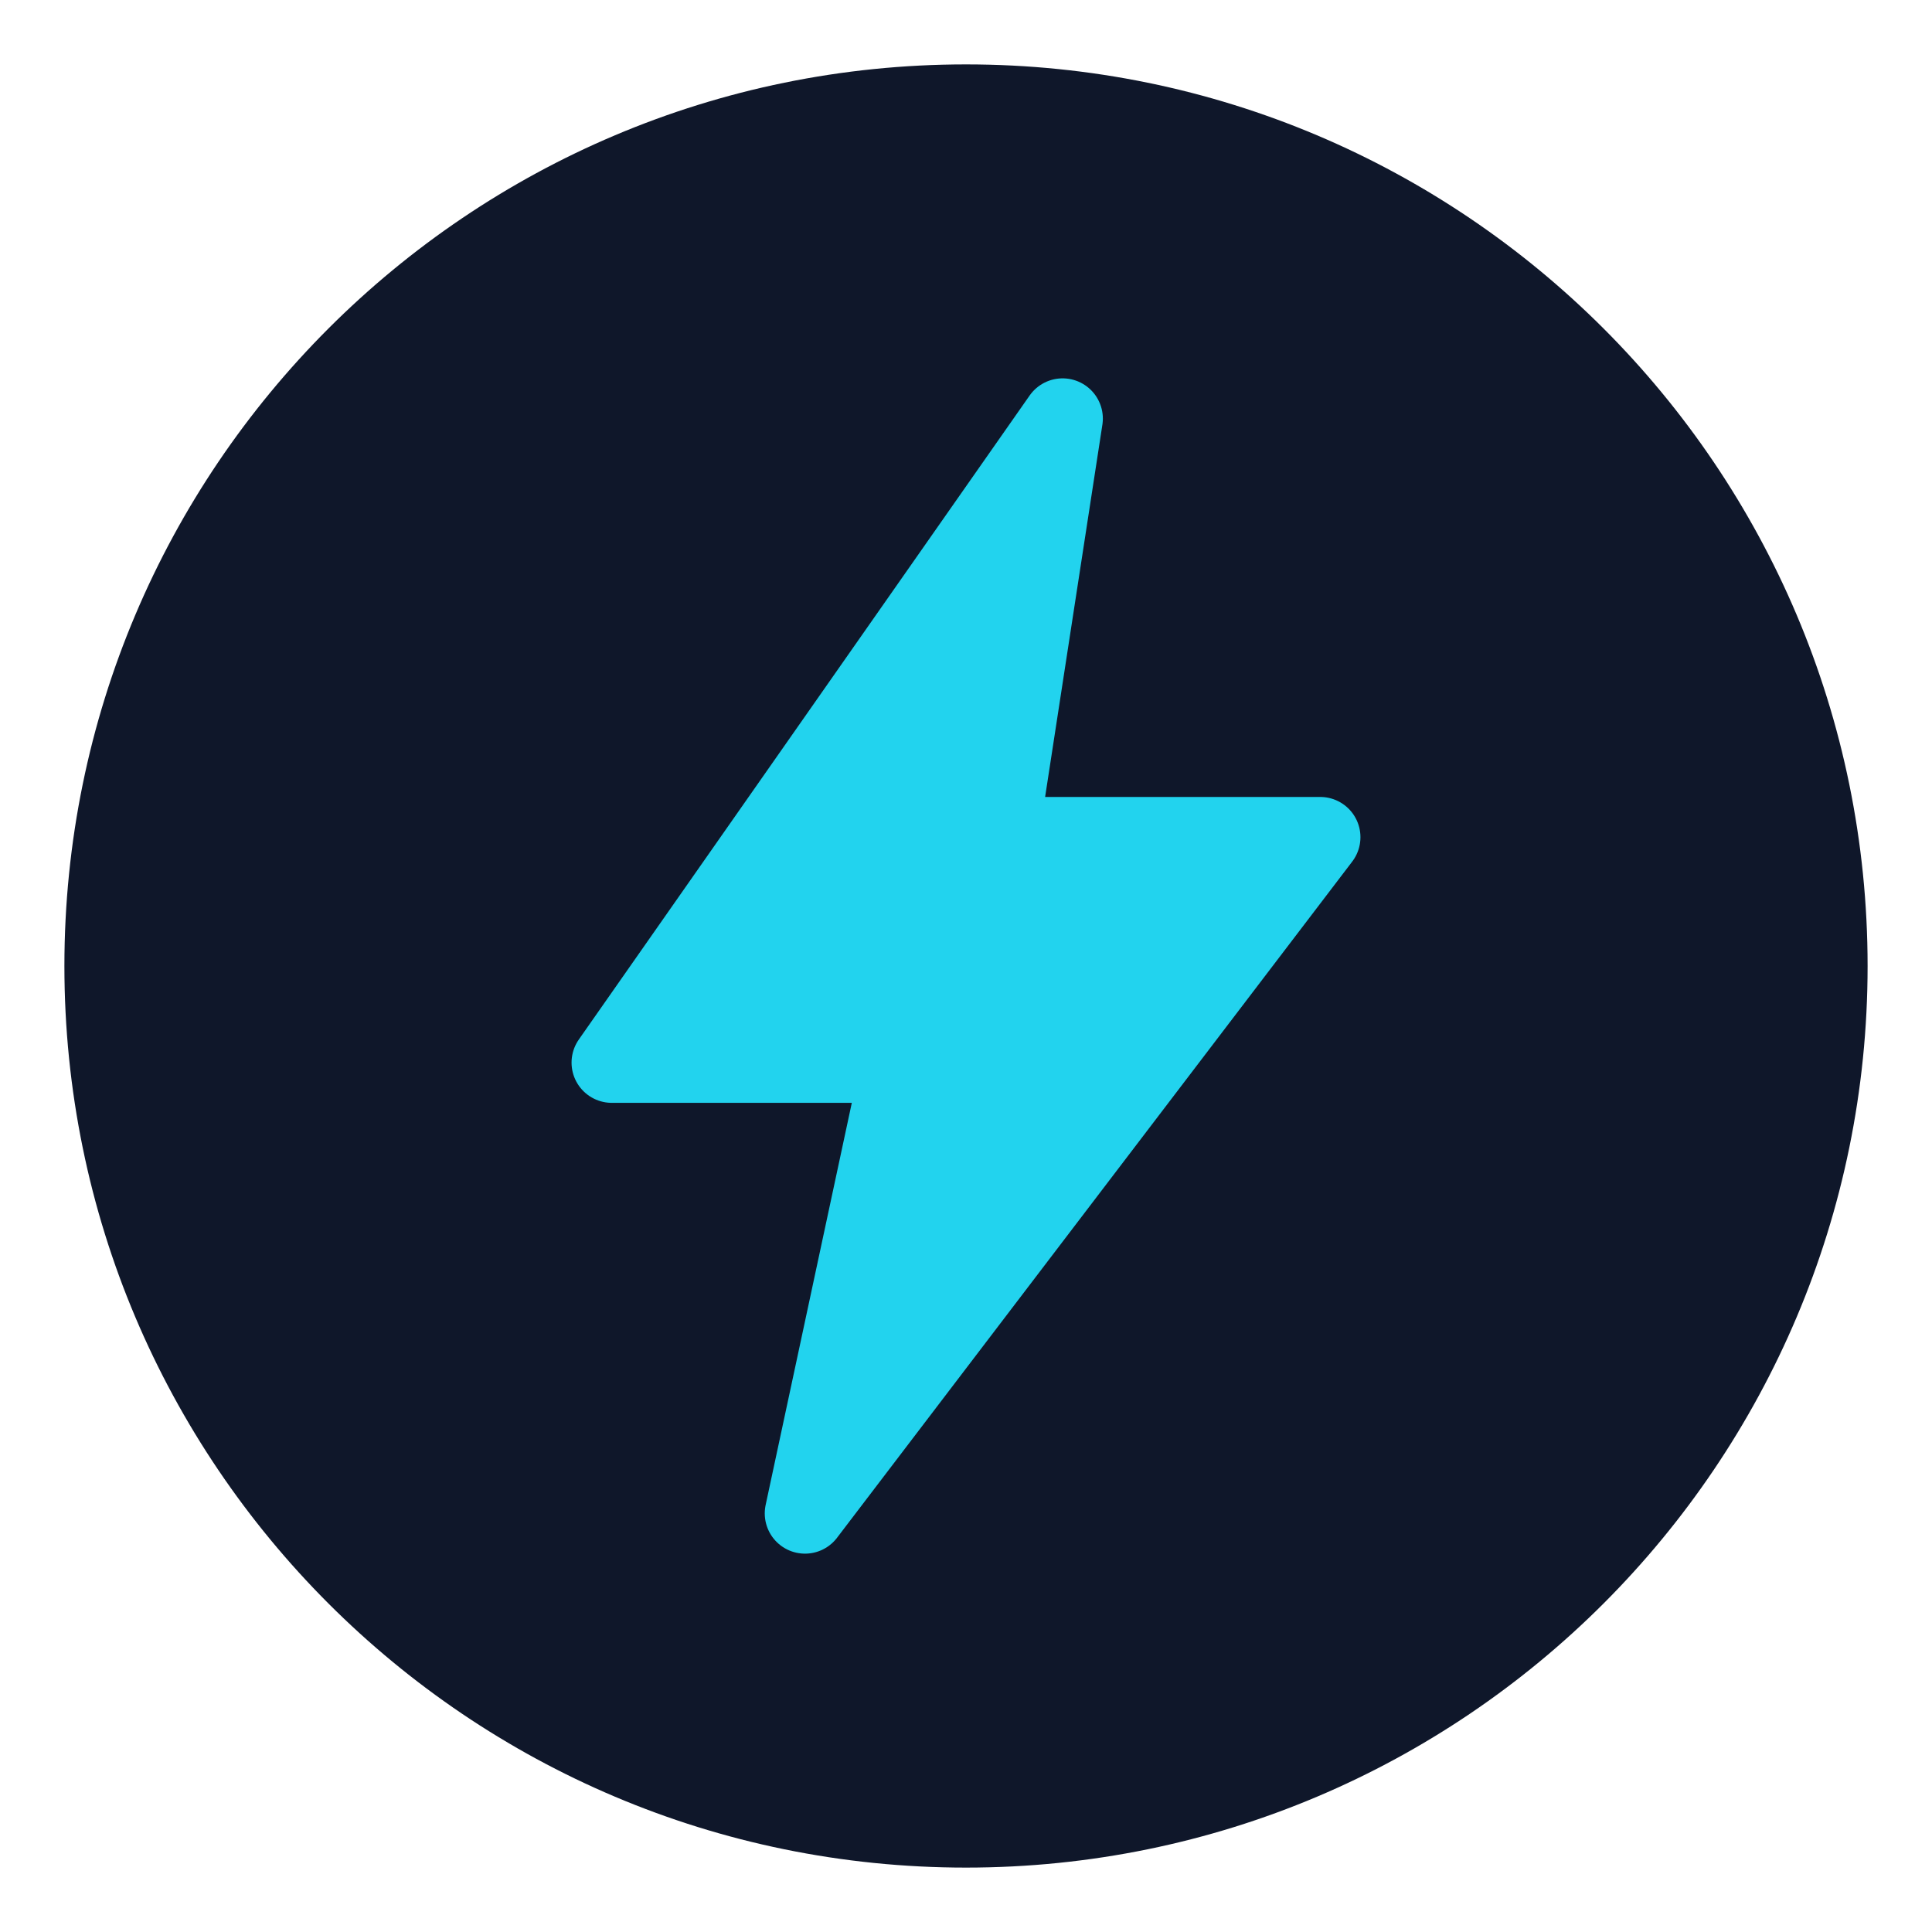
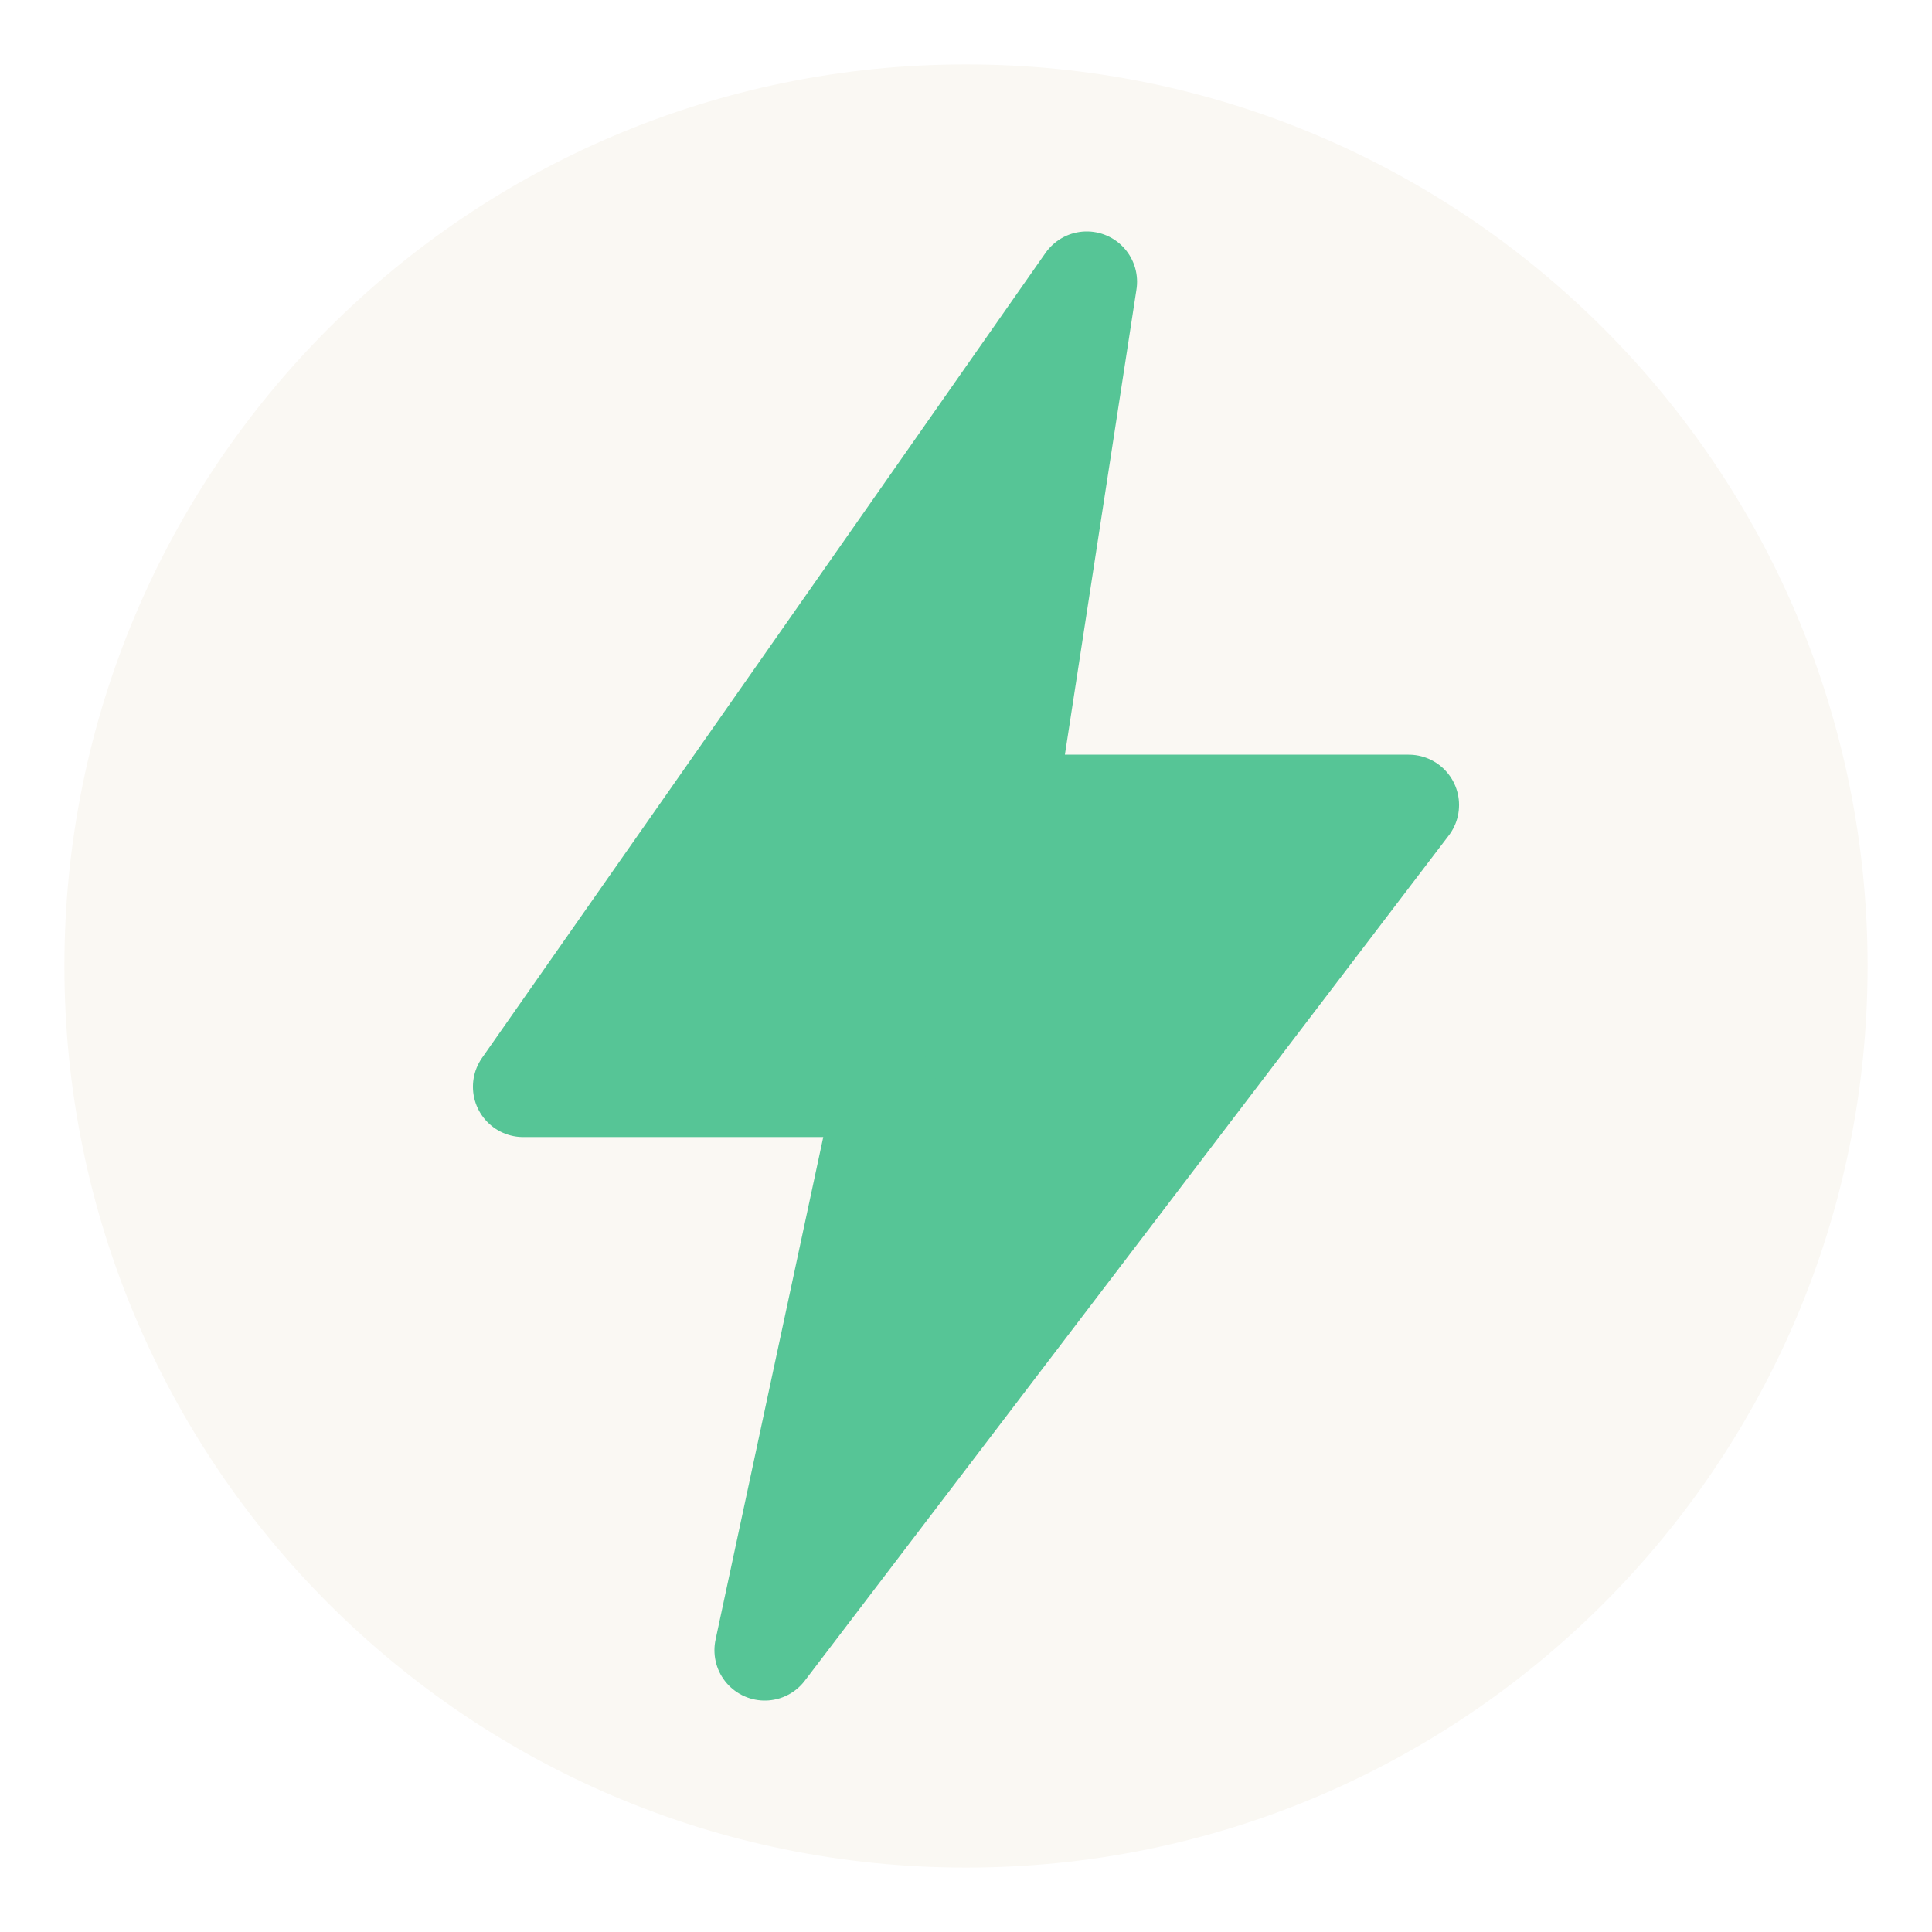
<svg xmlns="http://www.w3.org/2000/svg" viewBox="0 0 60 60" width="60" height="60">
-   <circle cx="30" cy="30" r="28" fill="#0f172a" />
-   <path d="M33 13 L19 33 L28 33 L25 47 L41 26 L31 26 Z" fill="#22d3ee" stroke="#22d3ee" stroke-width="2.5" stroke-linejoin="round" />
+   <circle cx="30" cy="30" r="28" fill="#FAF8F3" />
+   <g transform="translate(30 30) scale(1.25) translate(-30 -30)">
+     <path d="M33 13 L19 33 L28 33 L25 47 L41 26 L31 26 Z" fill="#56C596" stroke="#56C596" stroke-width="2.5" stroke-linejoin="round" />
+   </g>
</svg>
